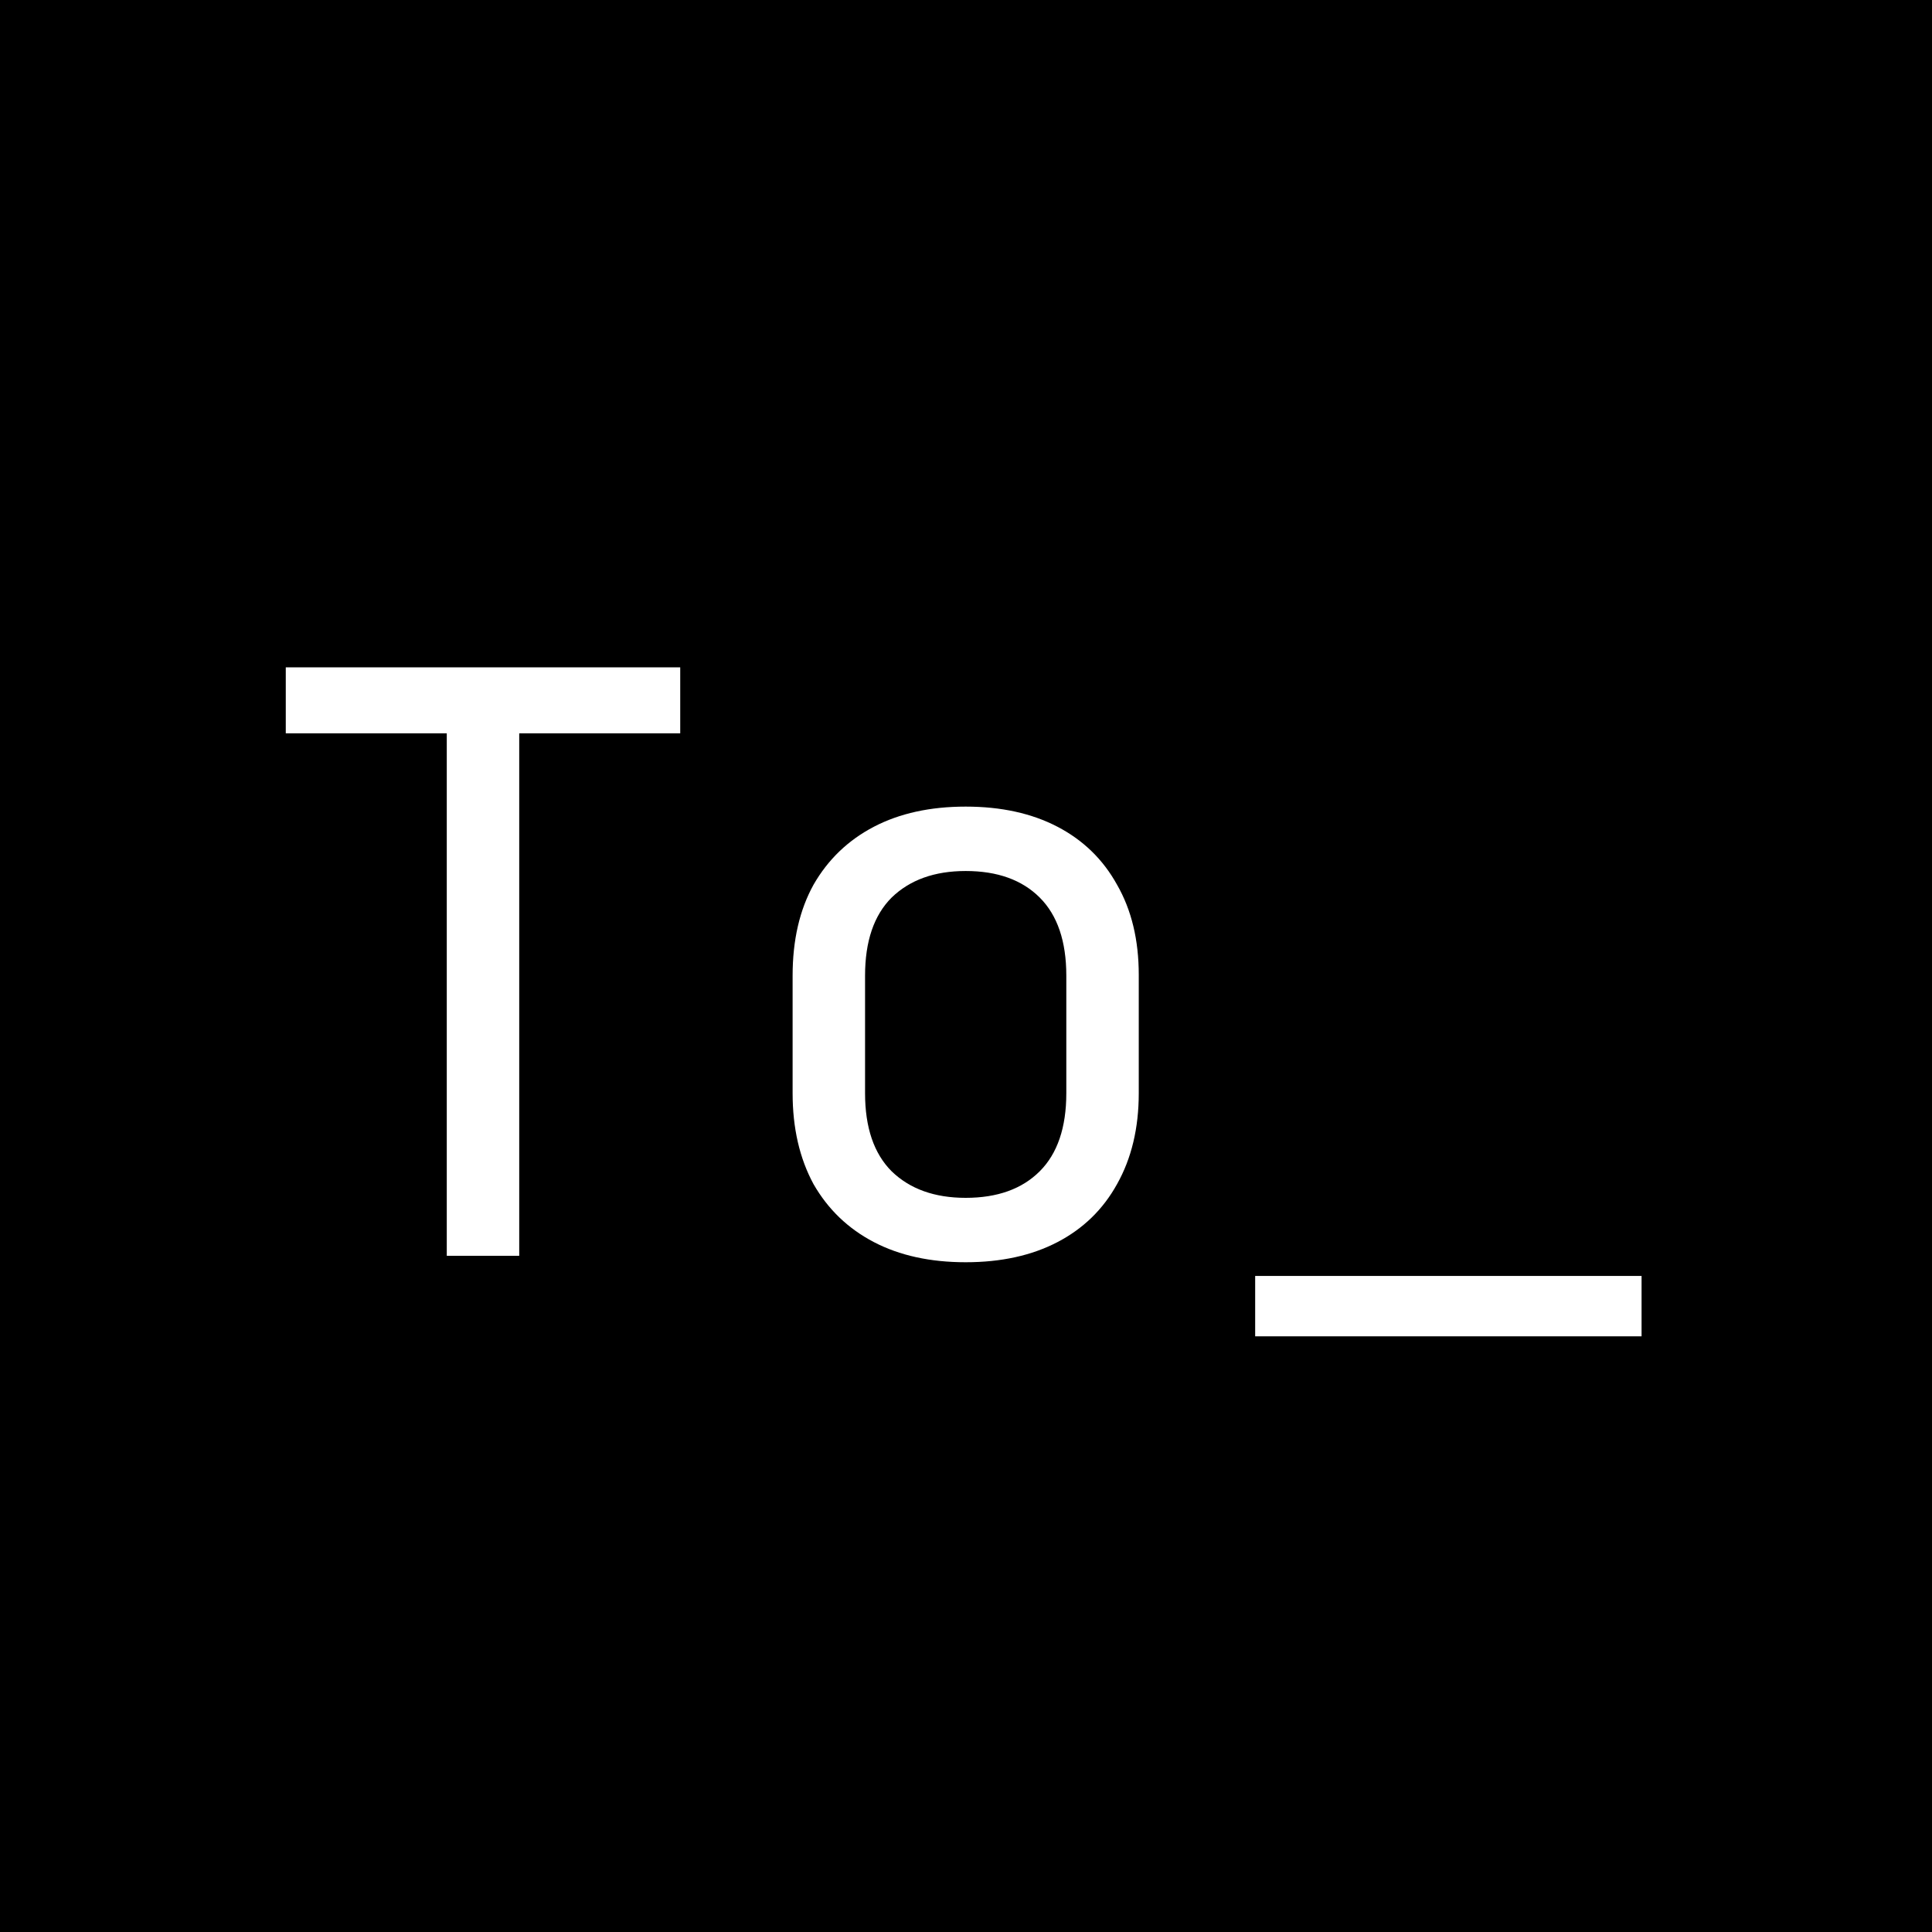
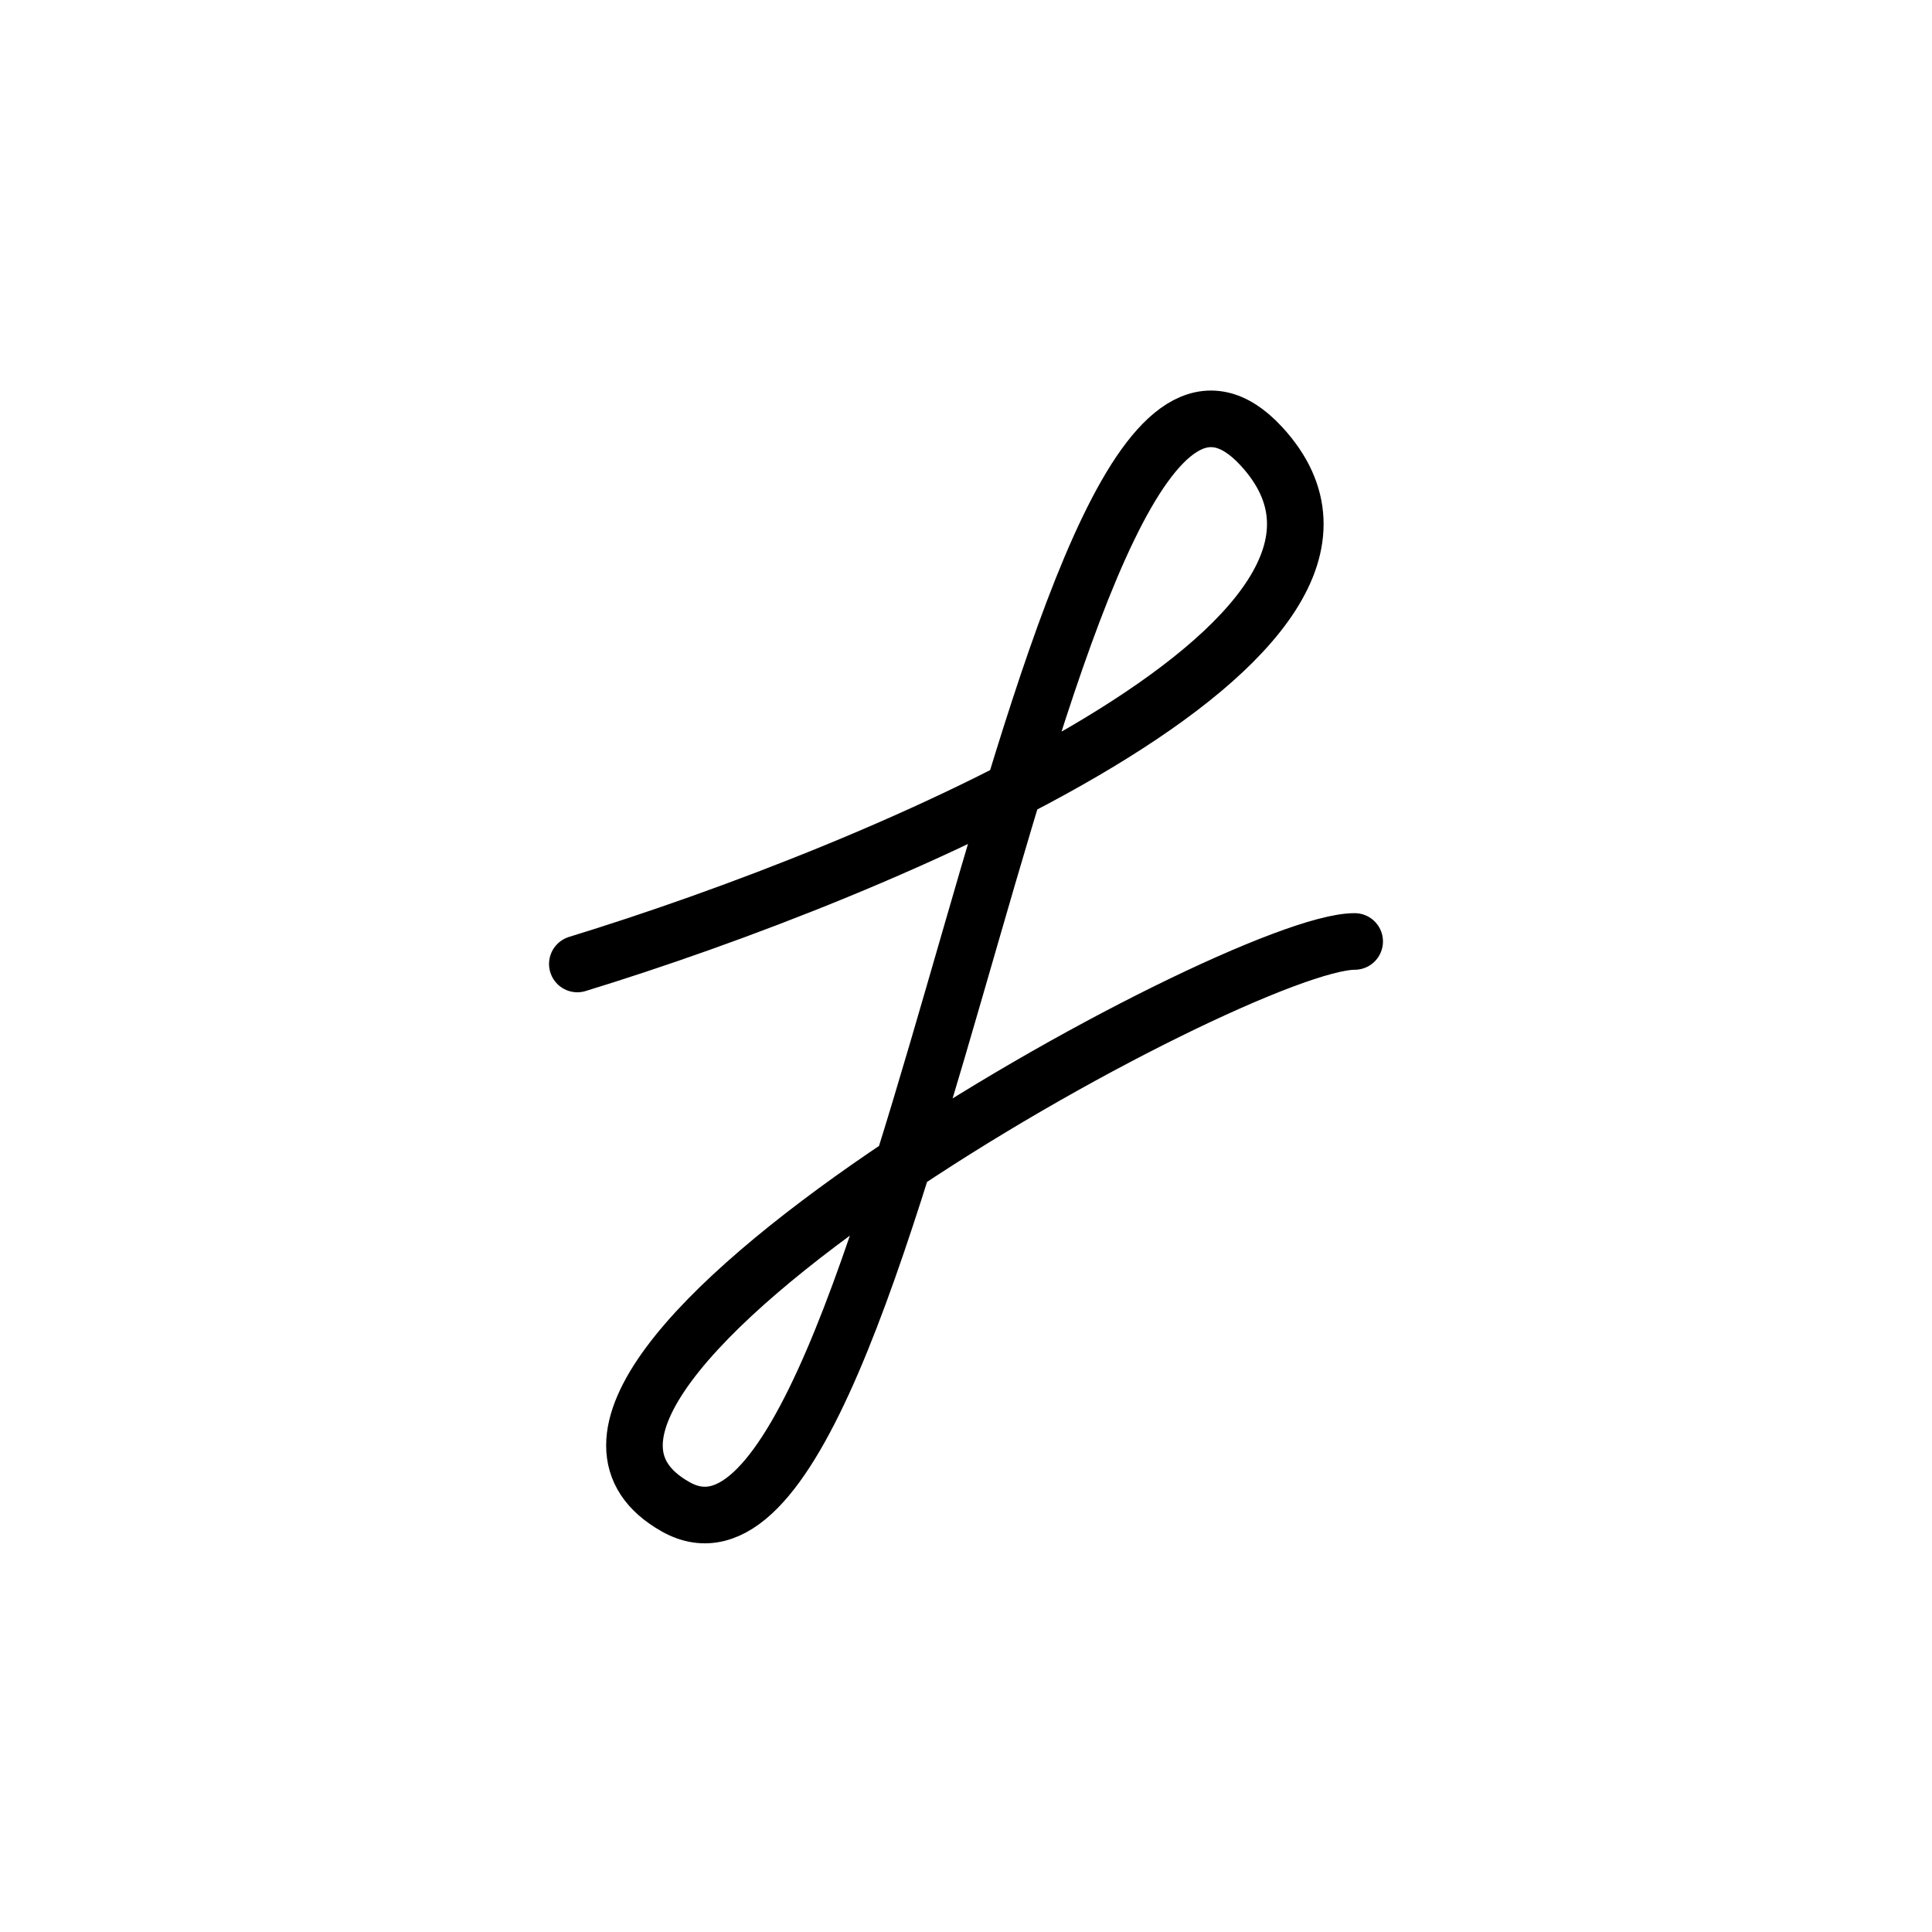
- <svg xmlns="http://www.w3.org/2000/svg" width="1080" height="1080" viewBox="0 0 1080 1080" fill="none">
-   <rect width="1080" height="1080" fill="#1E1E1E" />
-   <rect width="1080" height="1080" fill="black" />
-   <path d="M249.75 702V409.95H159.75V373.05H380.25V409.95H290.25V702H249.75ZM539.824 705.6C520.024 705.6 502.924 701.85 488.524 694.35C474.124 686.85 462.874 676.05 454.774 661.95C446.974 647.55 443.074 630.6 443.074 611.1V545.4C443.074 525.6 446.974 508.65 454.774 494.55C462.874 480.45 474.124 469.65 488.524 462.15C502.924 454.65 520.024 450.9 539.824 450.9C559.624 450.9 576.724 454.65 591.124 462.15C605.524 469.65 616.624 480.45 624.424 494.55C632.524 508.65 636.574 525.45 636.574 544.95V611.1C636.574 630.6 632.524 647.55 624.424 661.95C616.624 676.05 605.524 686.85 591.124 694.35C576.724 701.85 559.624 705.6 539.824 705.6ZM539.824 669.6C557.524 669.6 571.324 664.65 581.224 654.75C591.124 644.85 596.074 630.3 596.074 611.1V545.4C596.074 526.2 591.124 511.65 581.224 501.75C571.324 491.85 557.524 486.9 539.824 486.9C522.424 486.9 508.624 491.85 498.424 501.75C488.524 511.65 483.574 526.2 483.574 545.4V611.1C483.574 630.3 488.524 644.85 498.424 654.75C508.624 664.65 522.424 669.6 539.824 669.6ZM701.648 747V713.25H917.648V747H701.648Z" fill="white" />
+ <svg xmlns="http://www.w3.org/2000/svg" width="1024" height="1024" viewBox="0 0 1024 1024" fill="none">
+   <style>
+     rect {
+         fill: white;
+     }
+     path {
+         stroke: black;
+     }
+ 
+ @media (prefers-color-scheme: dark) {
+     rect {
+         fill: black;
+     }
+     path {
+         stroke: white;
+     }
+ }
+ 
+     </style>
+   <rect width="1024" height="1024" />
+   <path d="M306 510.926C466.026 461.864 762.56 338.283 668.489 236.448C550.901 109.154 479.288 866.73 358.163 798.663C237.039 730.596 655.227 498.992 718 498.992" stroke-width="30" stroke-linecap="round" />
</svg>
